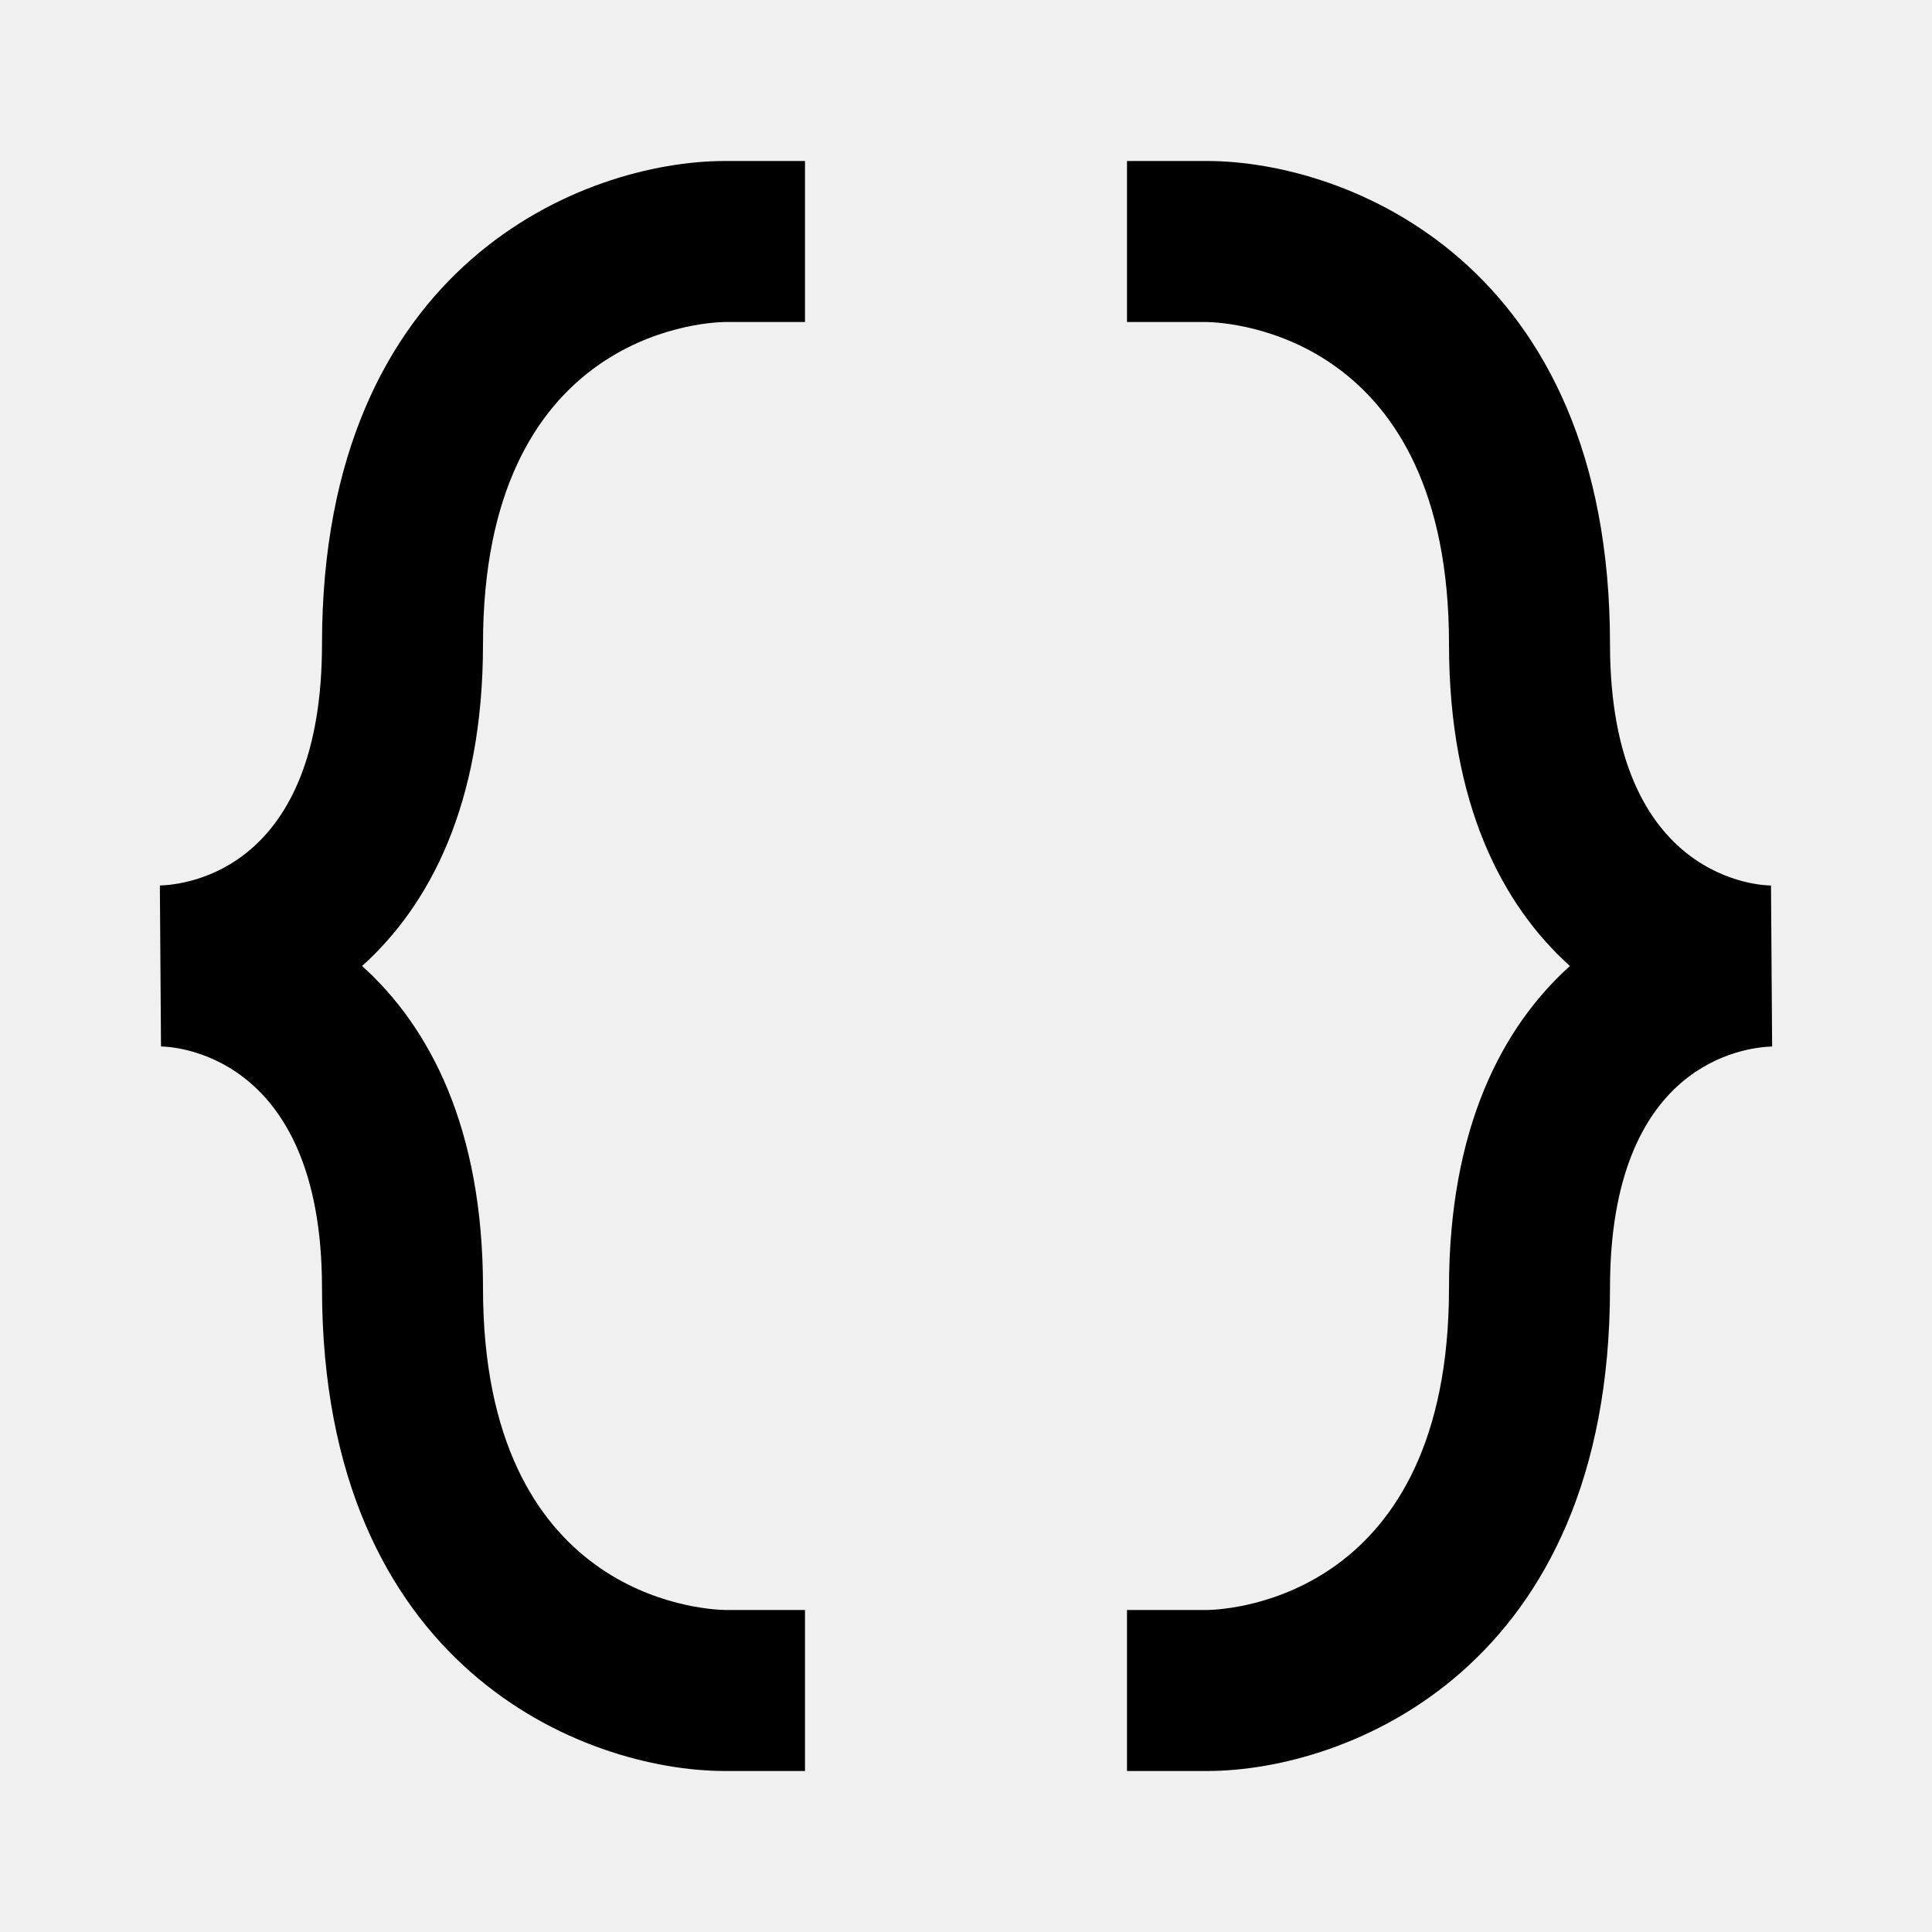
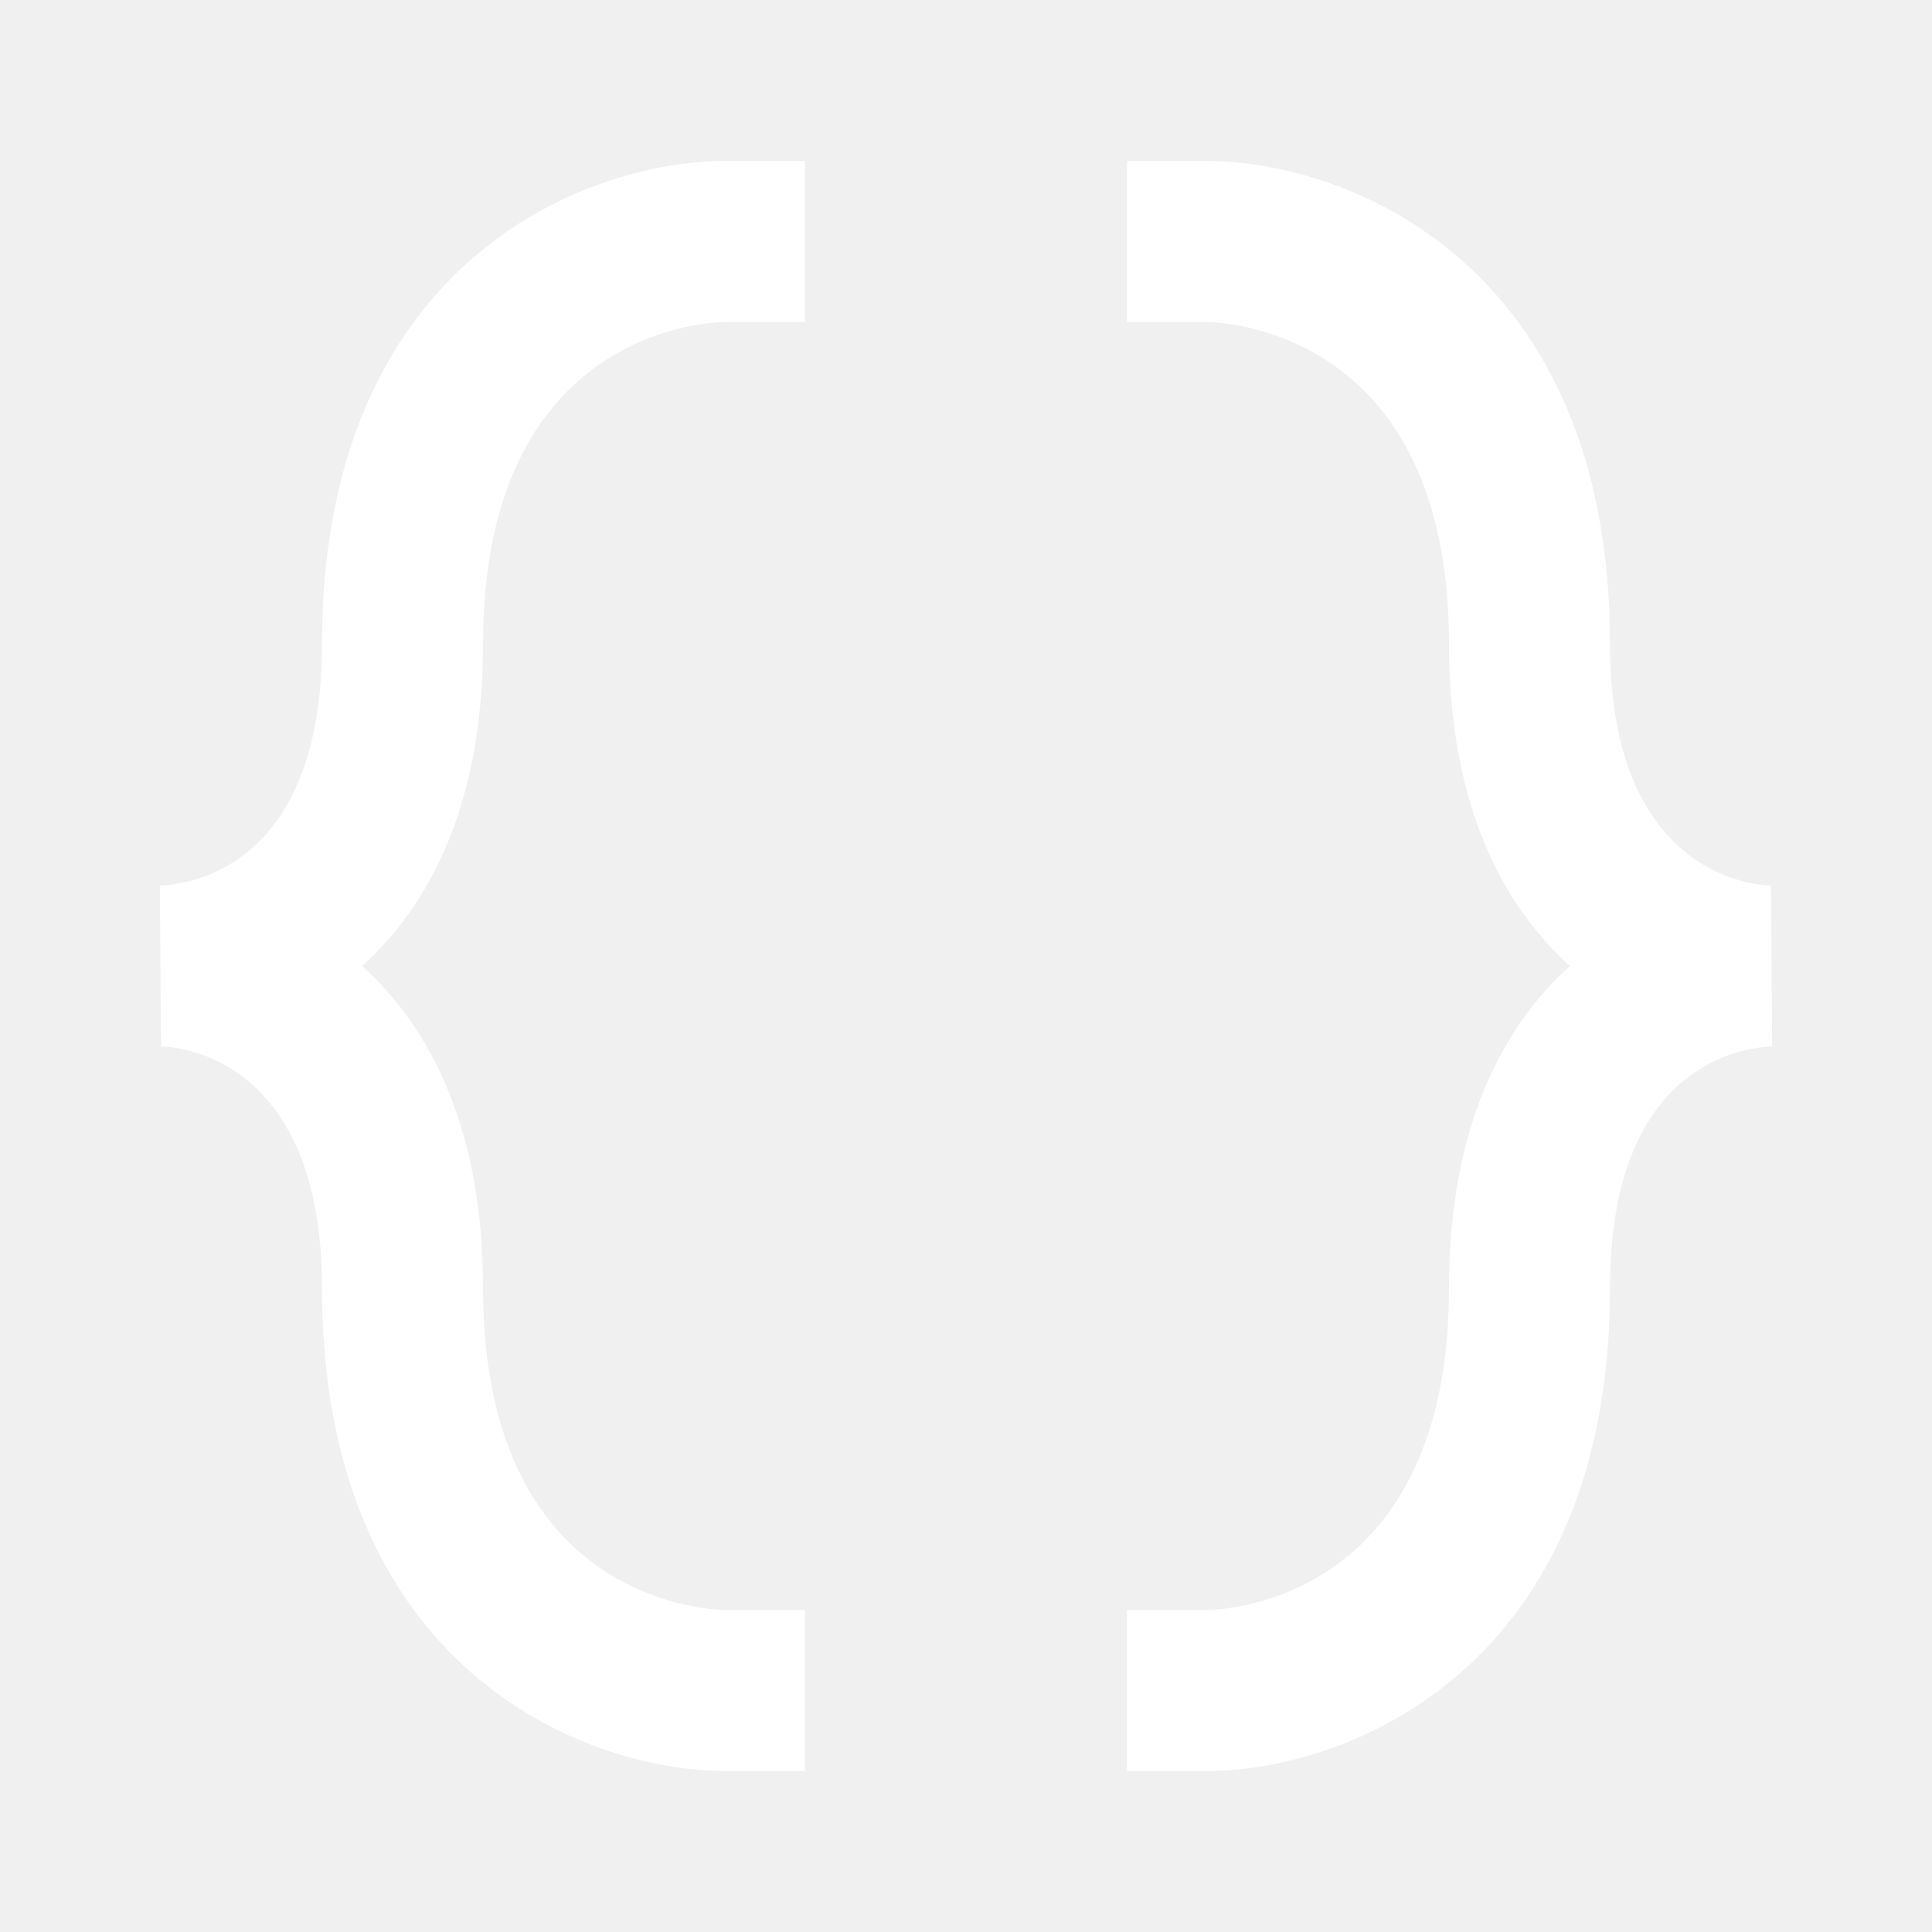
- <svg xmlns="http://www.w3.org/2000/svg" viewBox="0 0 24 24" style="fill: #000">
+ <svg xmlns="http://www.w3.org/2000/svg" viewBox="0 0 24 24" style="fill: #fff">
  <path d="M9 22h1v-2h-.989C8.703 19.994 6 19.827 6 16c0-1.993-.665-3.246-1.502-4C5.335 11.246 6 9.993 6 8c0-3.827 2.703-3.994 3-4h1V2H8.998C7.269 2.004 4 3.264 4 8c0 2.8-1.678 2.99-2.014 3L2 13c.082 0 2 .034 2 3 0 4.736 3.269 5.996 5 6zm13-11c-.082 0-2-.034-2-3 0-4.736-3.269-5.996-5-6h-1v2h.989c.308.006 3.011.173 3.011 4 0 1.993.665 3.246 1.502 4-.837.754-1.502 2.007-1.502 4 0 3.827-2.703 3.994-3 4h-1v2h1.002C16.731 21.996 20 20.736 20 16c0-2.8 1.678-2.99 2.014-3L22 11z" />
</svg>
